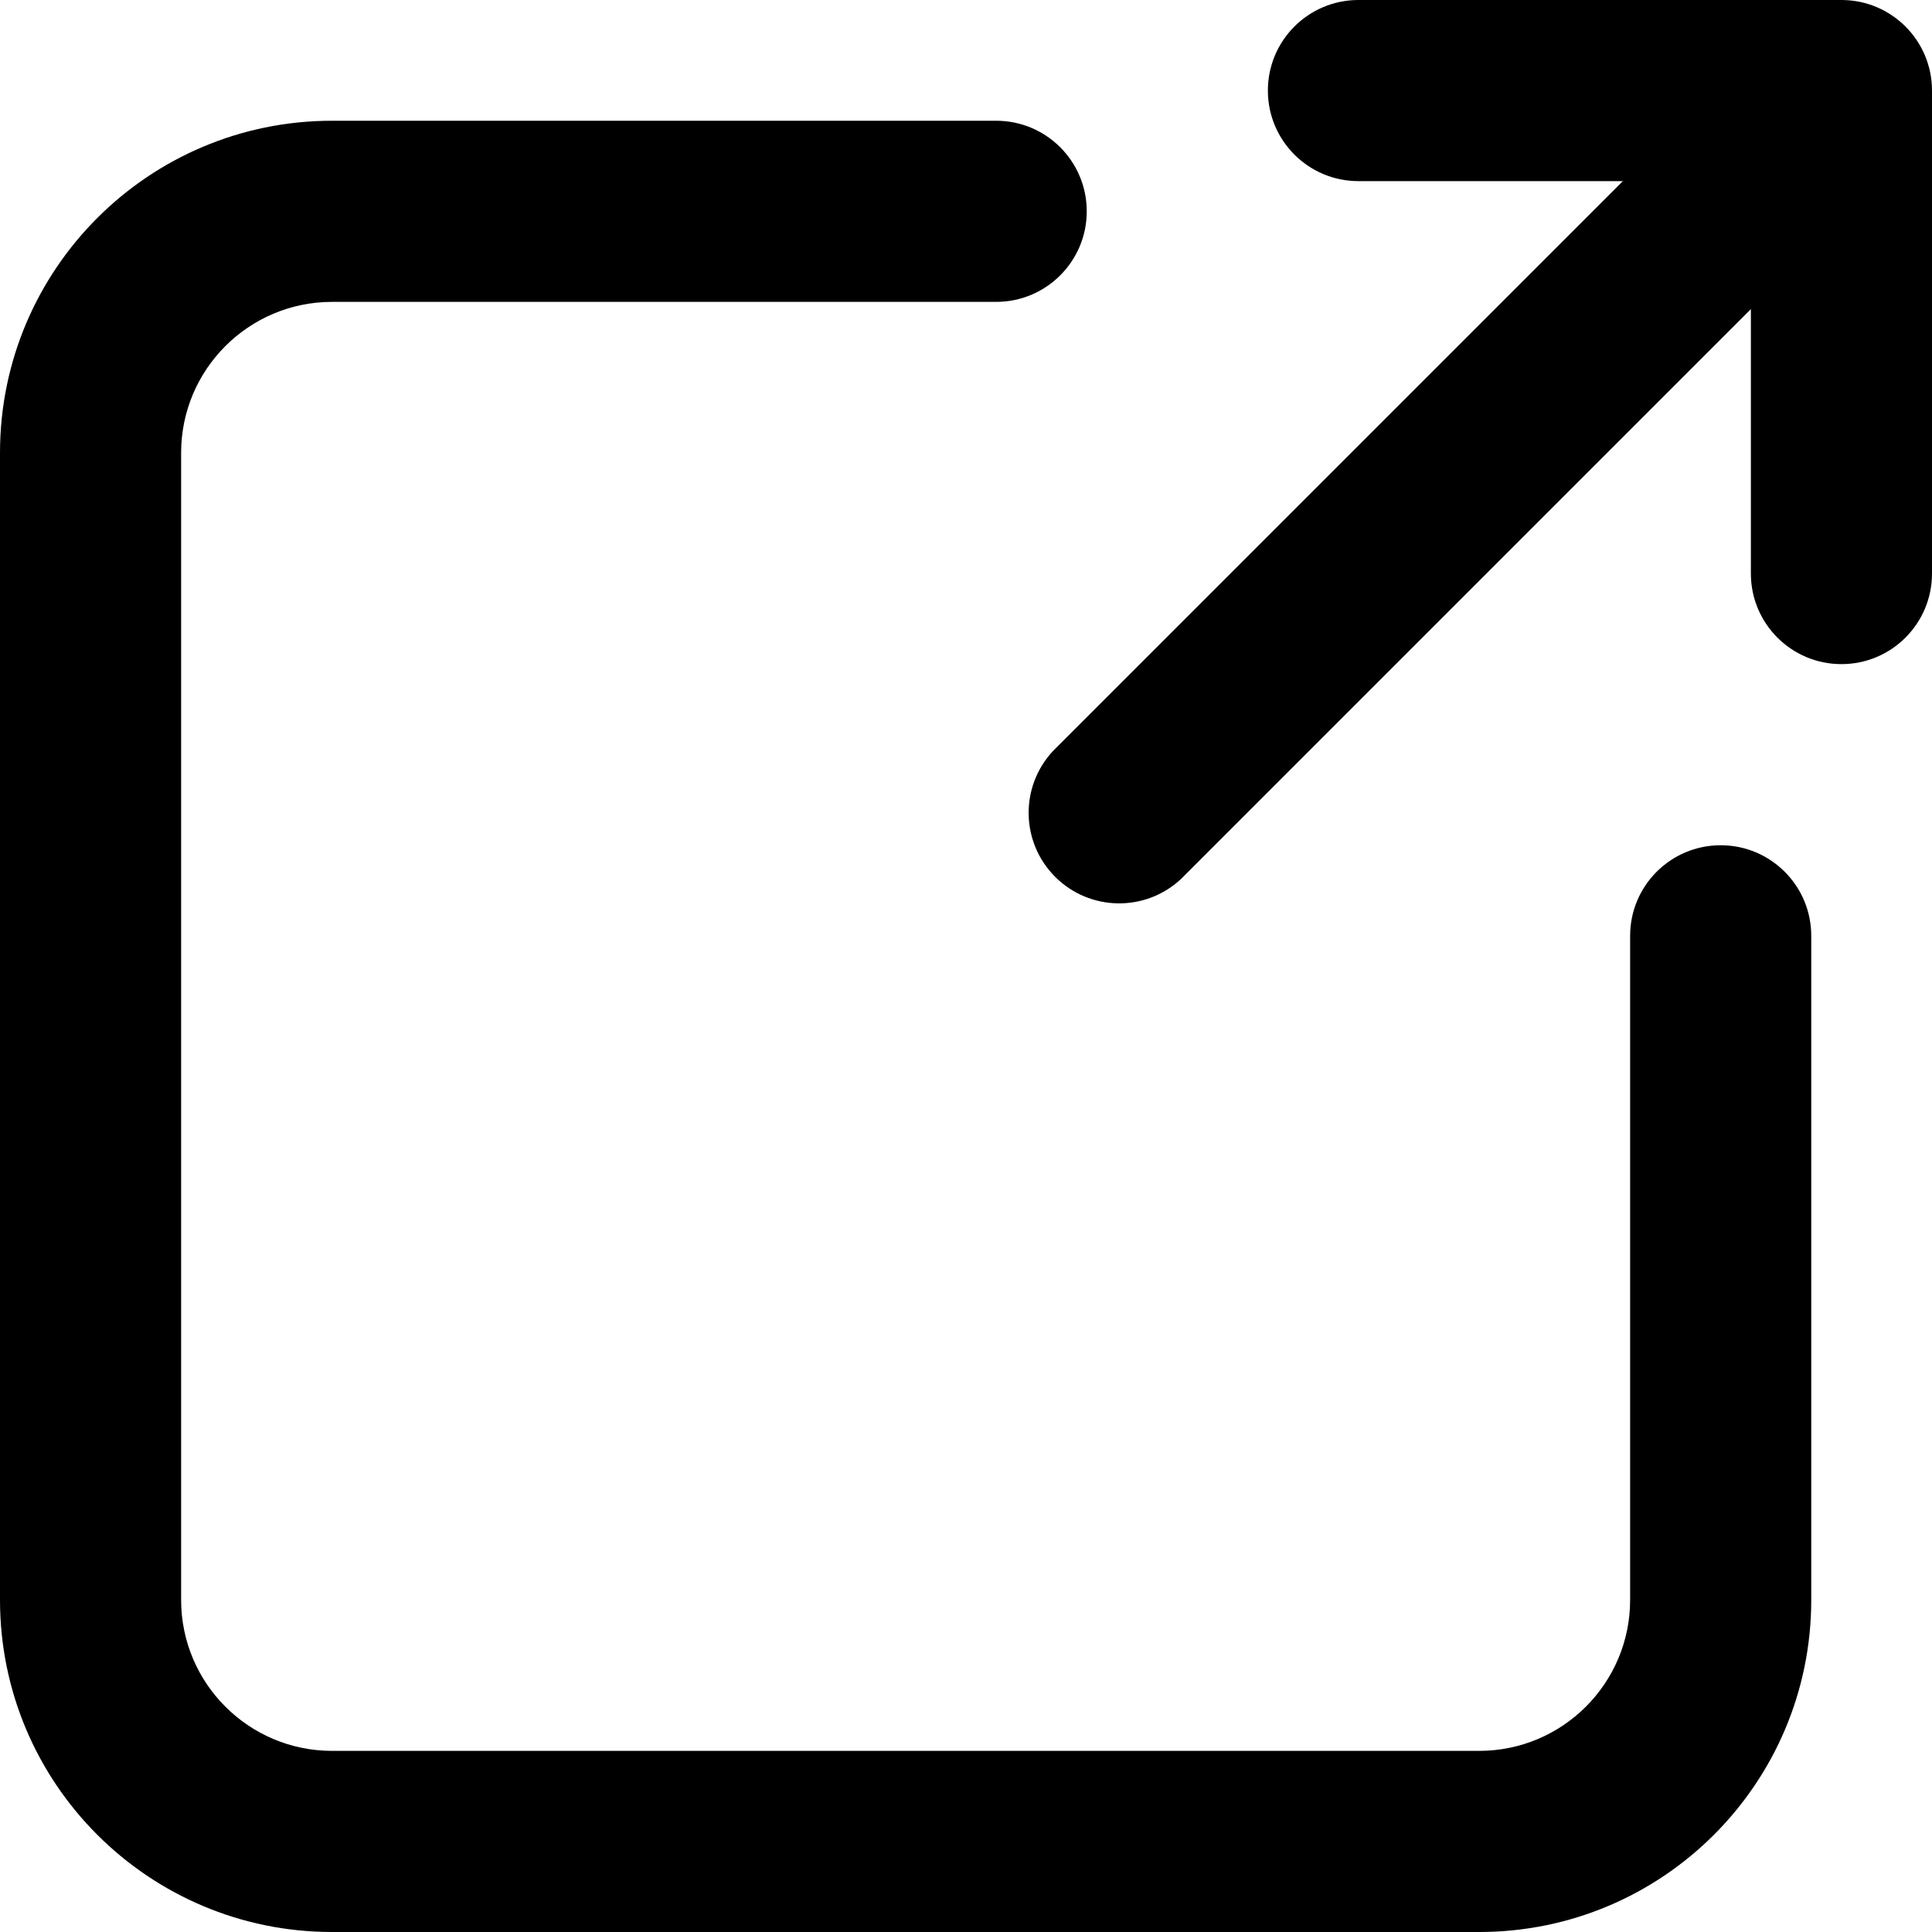
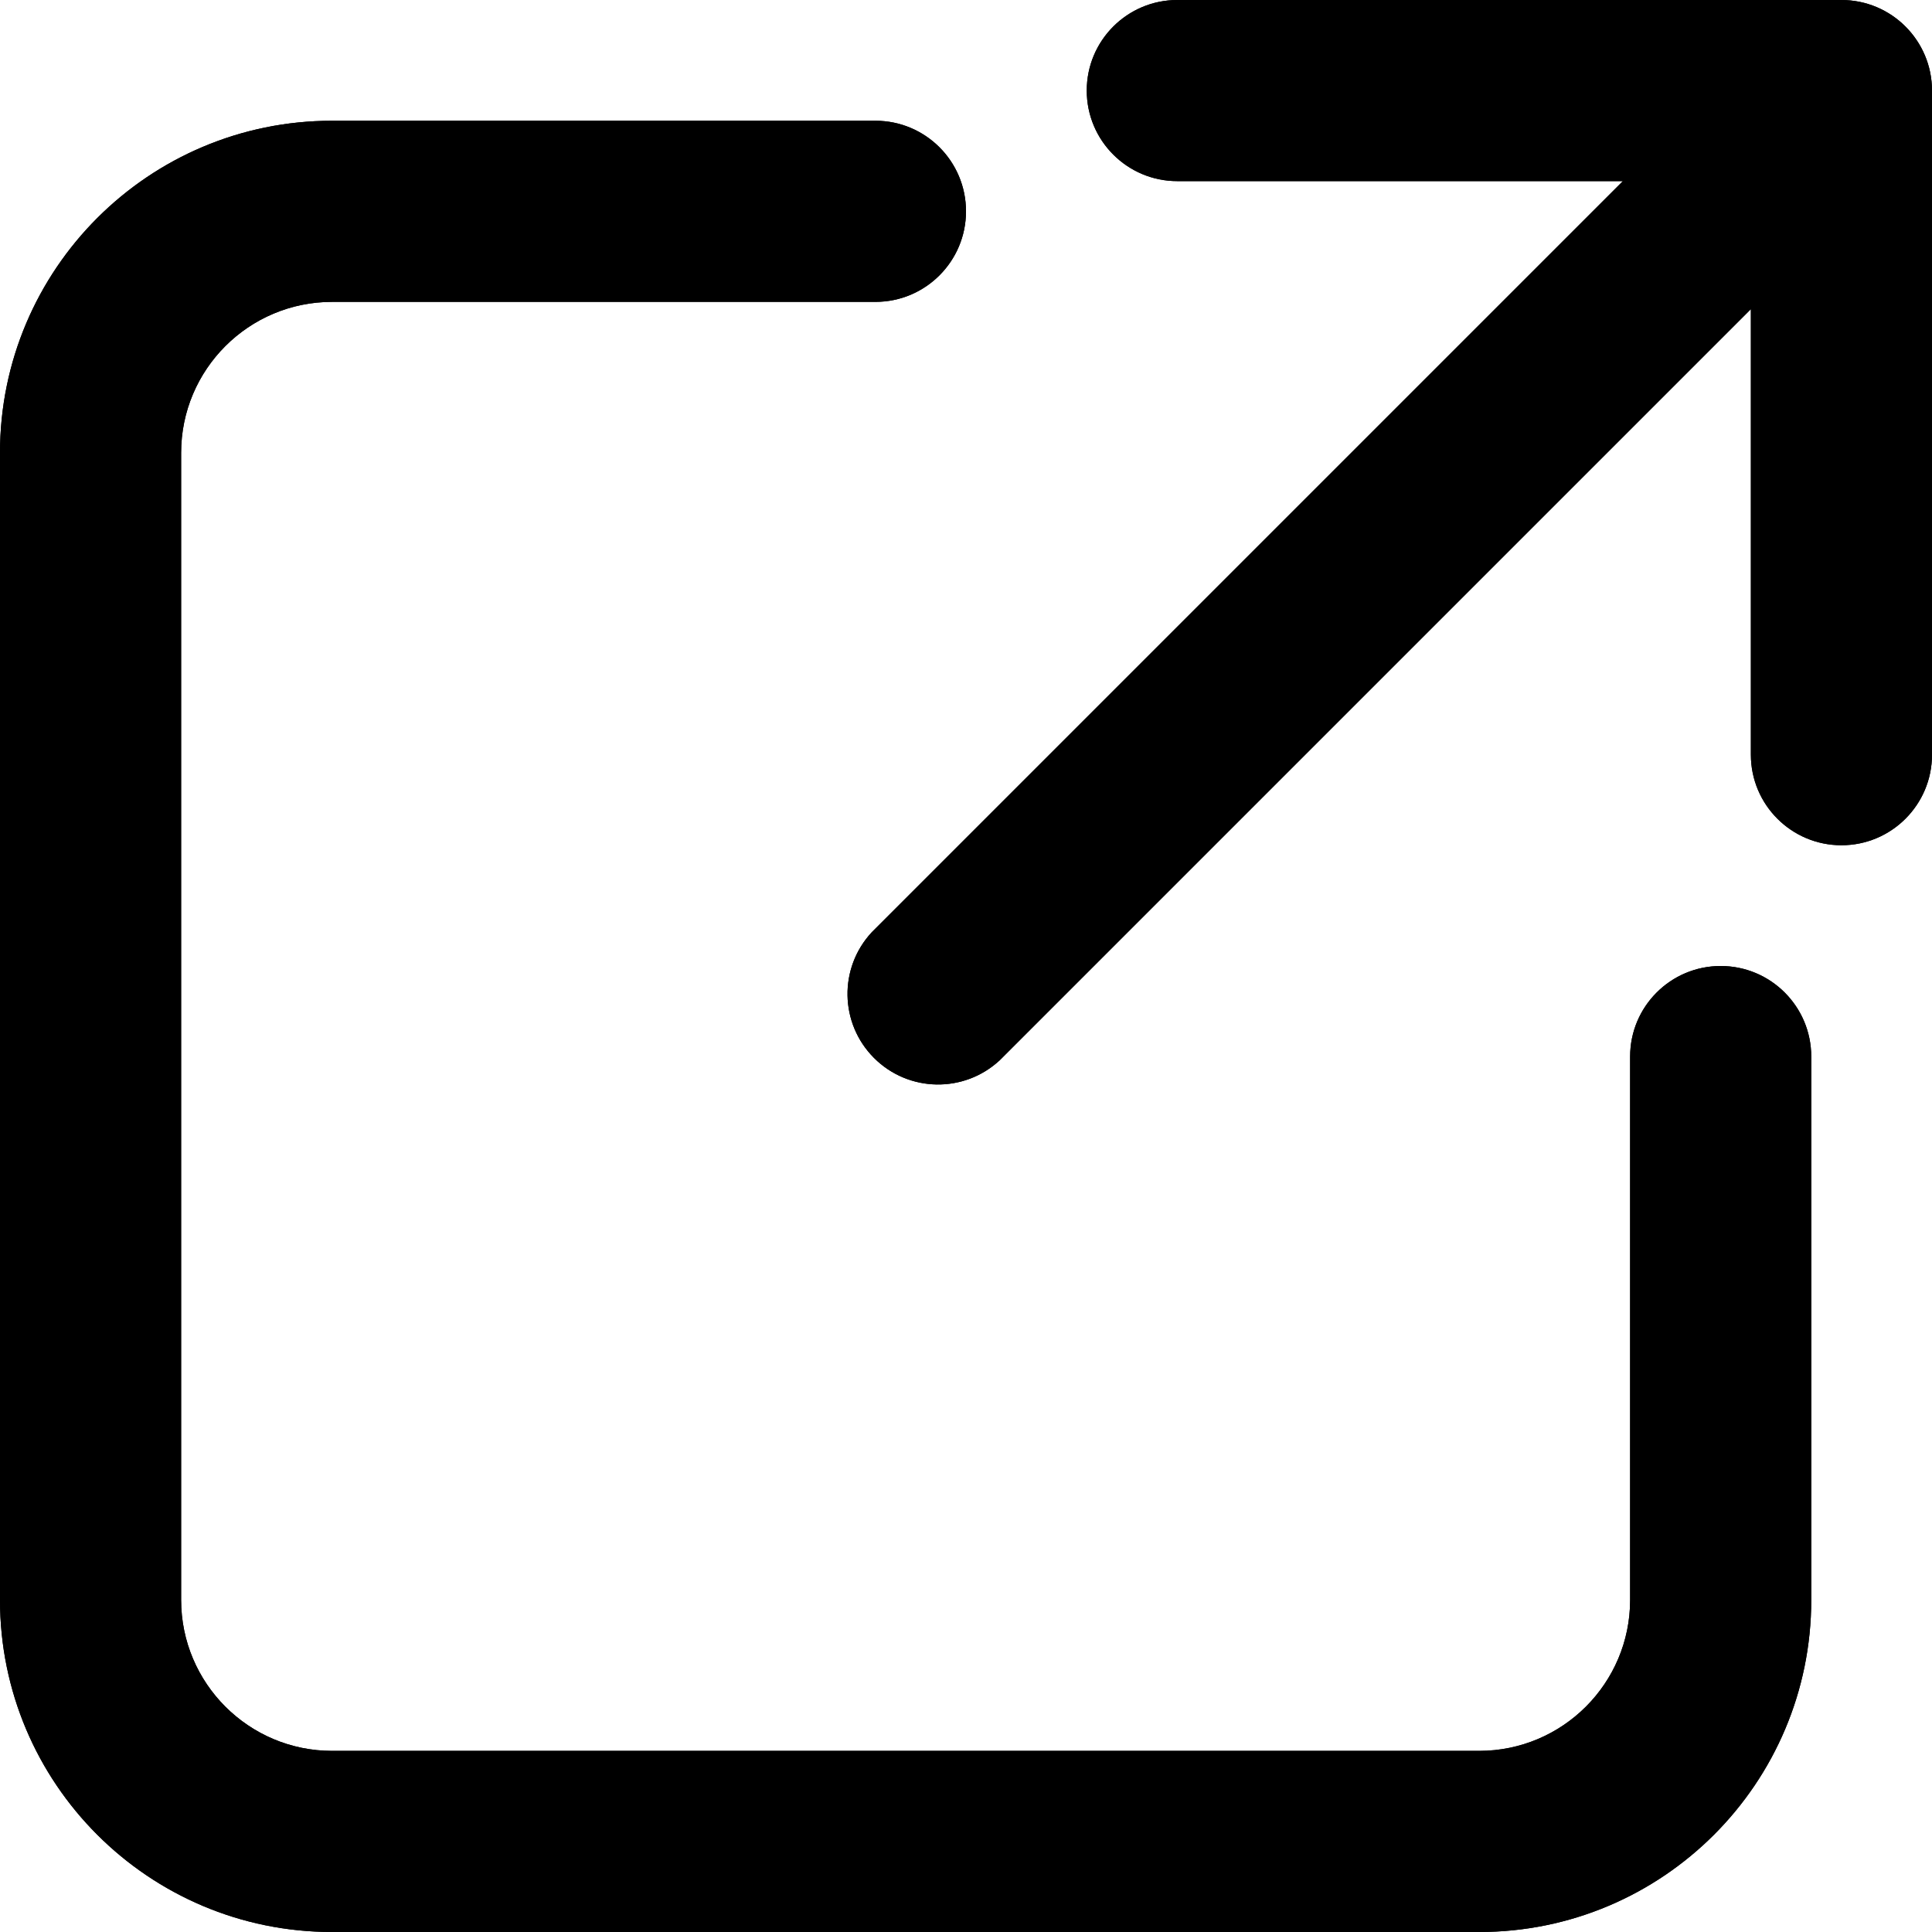
<svg xmlns="http://www.w3.org/2000/svg" fill="currentColor" class="ai" viewBox="0 0 16 16">
-   <path d="M11.25 0a.75.75 0 0 0 0 1.5h2.19L8.72 6.22a.75.75 0 0 0 1.06 1.06l4.72-4.72v2.19a.75.75 0 0 0 1.5 0v-4a.75.75 0 0 0-.75-.75z" />
-   <path d="M2.75 1A2.75 2.75 0 0 0 0 3.75v9.5A2.75 2.75 0 0 0 2.75 16h9.5A2.75 2.75 0 0 0 15 13.25v-5.5a.75.75 0 0 0-1.5 0v5.5c0 .69-.56 1.25-1.25 1.25h-9.5c-.69 0-1.25-.56-1.25-1.25v-9.5c0-.69.56-1.25 1.25-1.25h5.5a.75.75 0 0 0 0-1.5z" />
+   <path fill-rule="evenodd" d="M9.75 0a.75.75 0 0 0 0 1.5h3.69L7.22 7.72a.75.75 0 0 0 1.06 1.06l6.22-6.22v3.69a.75.75 0 0 0 1.5 0V.75a.75.75 0 0 0-.75-.75zm-7 1A2.75 2.75 0 0 0 0 3.75v9.5A2.75 2.75 0 0 0 2.75 16h9.5A2.75 2.75 0 0 0 15 13.25v-4.5a.75.75 0 0 0-1.5 0v4.5c0 .69-.56 1.25-1.25 1.25h-9.5c-.69 0-1.25-.56-1.25-1.25v-9.5c0-.69.56-1.25 1.25-1.25h4.5a.75.75 0 0 0 0-1.5z" />
+   <path d="M9.75 0a.75.75 0 0 0 0 1.5h3.69L7.22 7.72a.75.75 0 0 0 1.06 1.06l6.22-6.22v3.69a.75.75 0 0 0 1.5 0V.75a.75.75 0 0 0-.75-.75z" />
+   <path d="M2.75 1A2.75 2.75 0 0 0 0 3.75v9.5A2.75 2.75 0 0 0 2.75 16h9.5A2.75 2.75 0 0 0 15 13.25v-4.5a.75.75 0 0 0-1.5 0v4.5c0 .69-.56 1.25-1.25 1.25h-9.5c-.69 0-1.25-.56-1.25-1.25v-9.5c0-.69.56-1.25 1.25-1.25h4.5a.75.75 0 0 0 0-1.5z" />
</svg>
